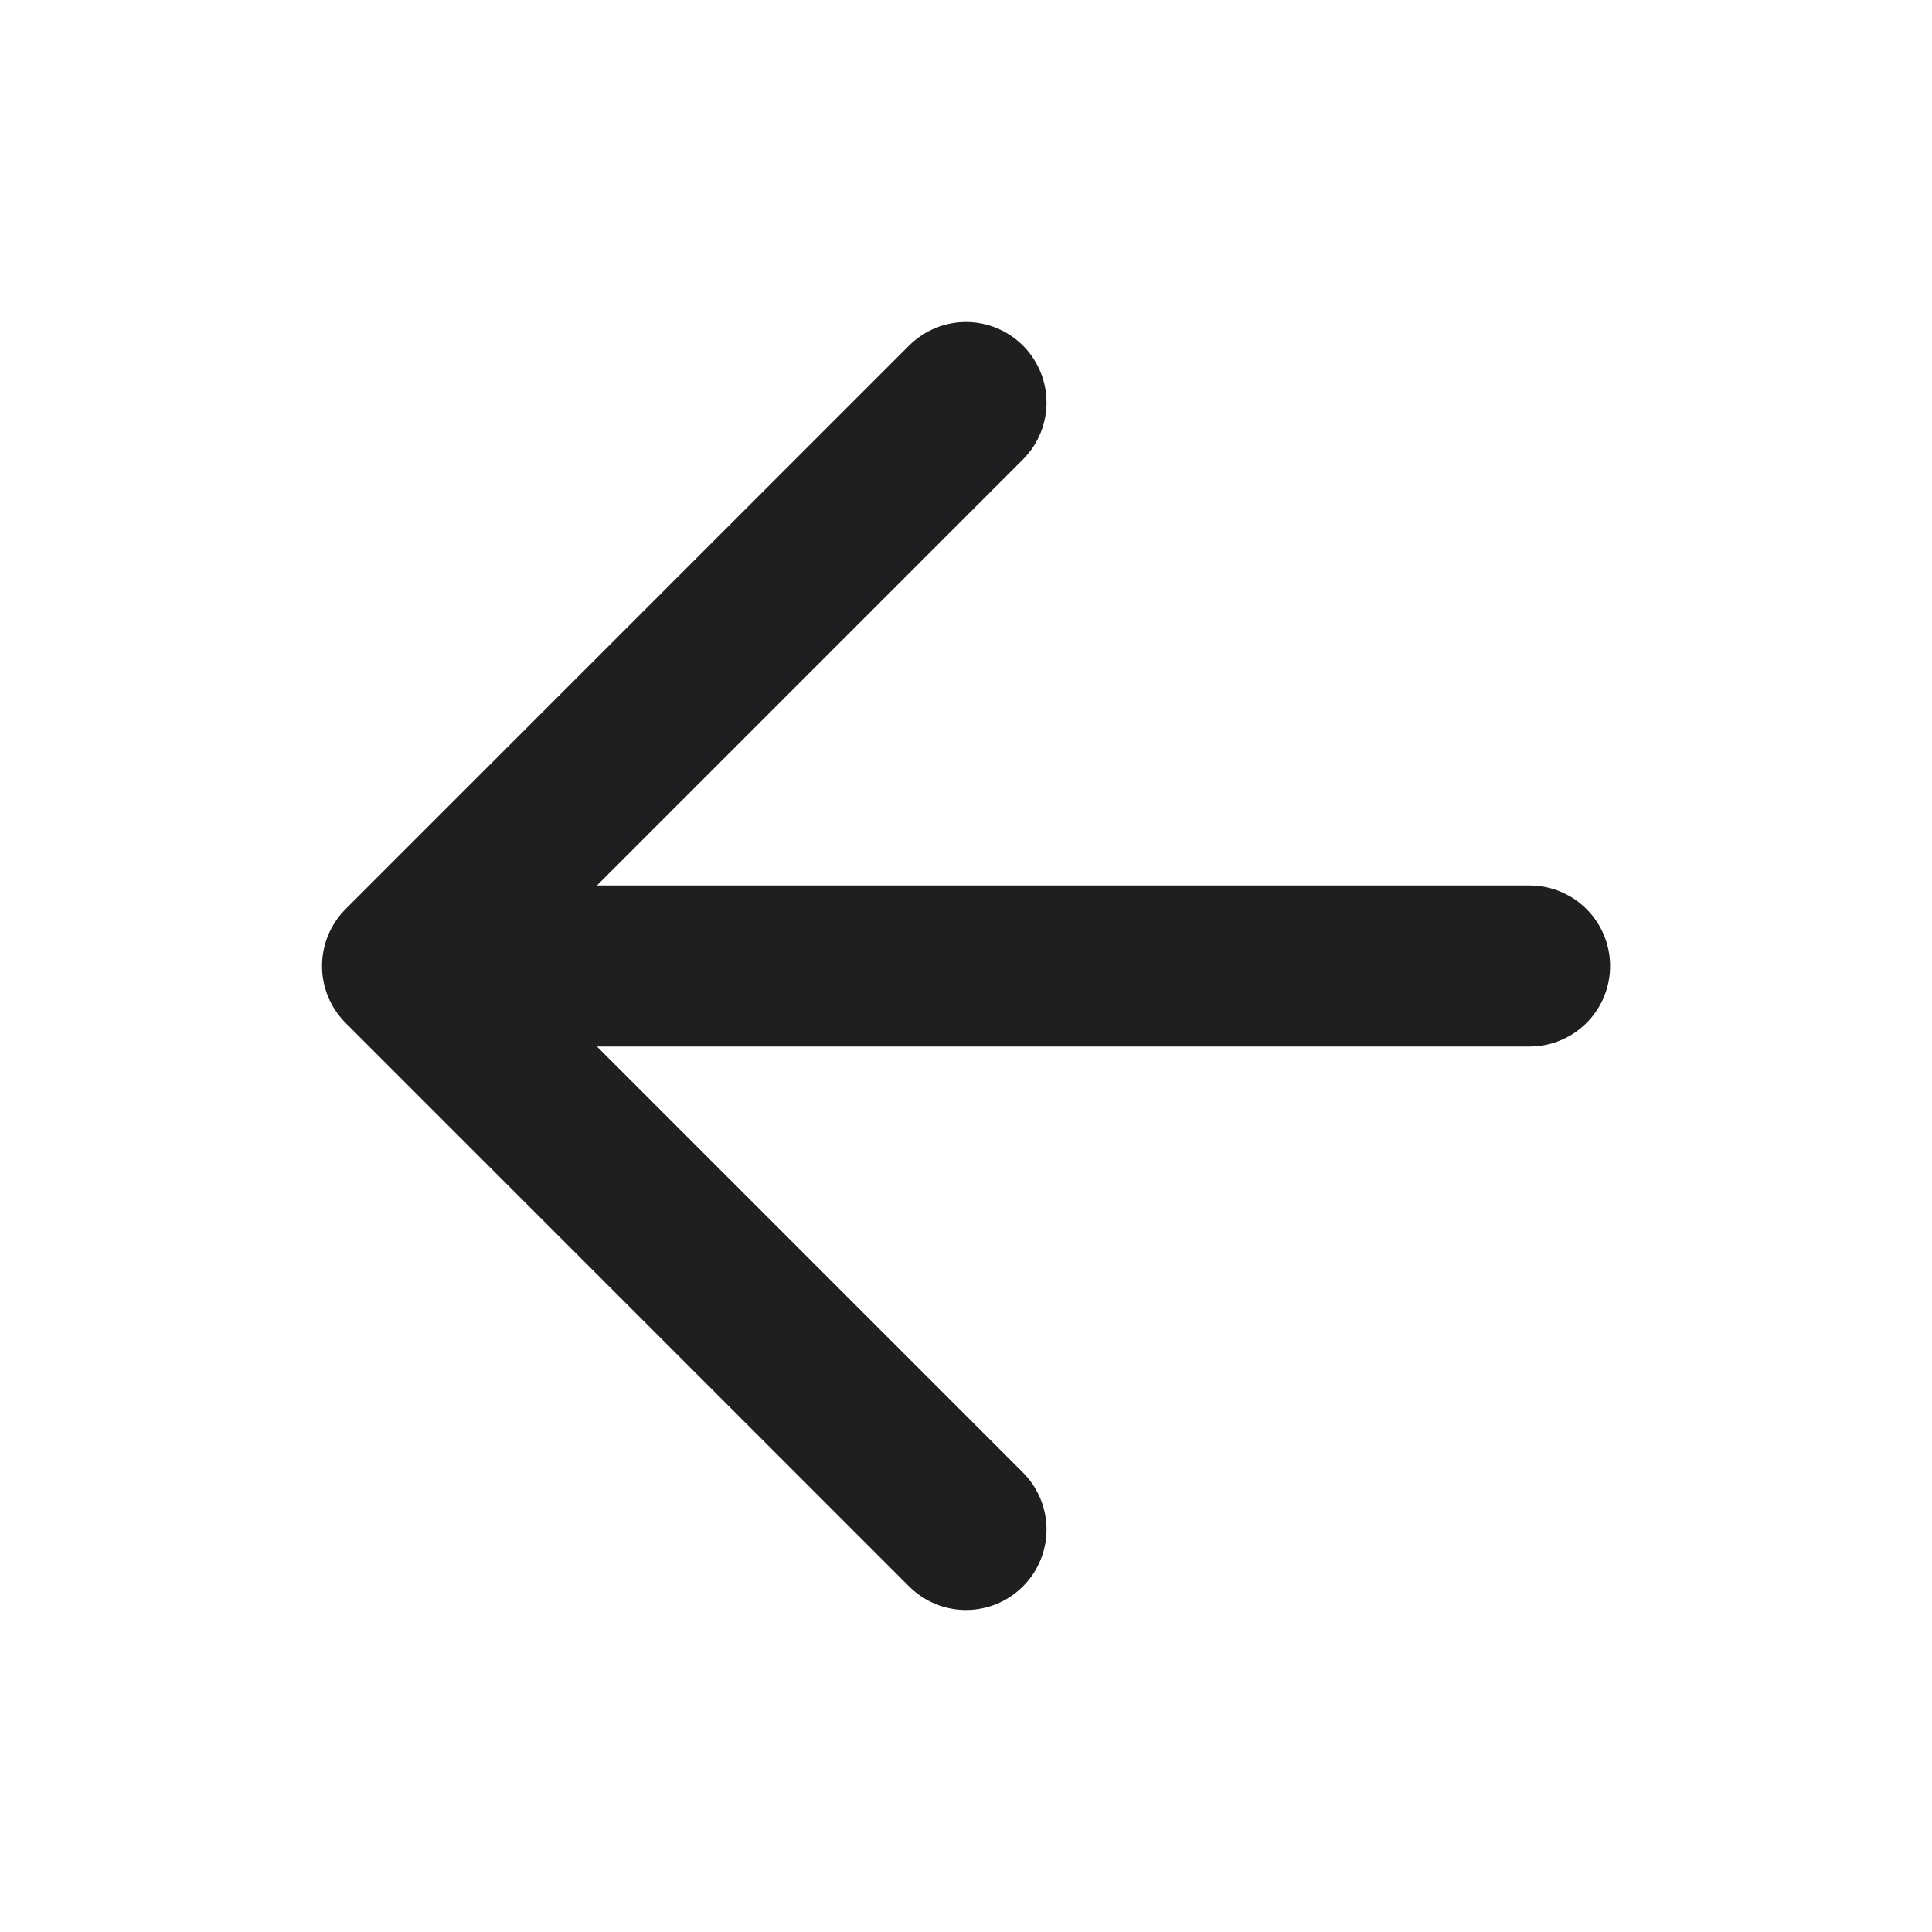
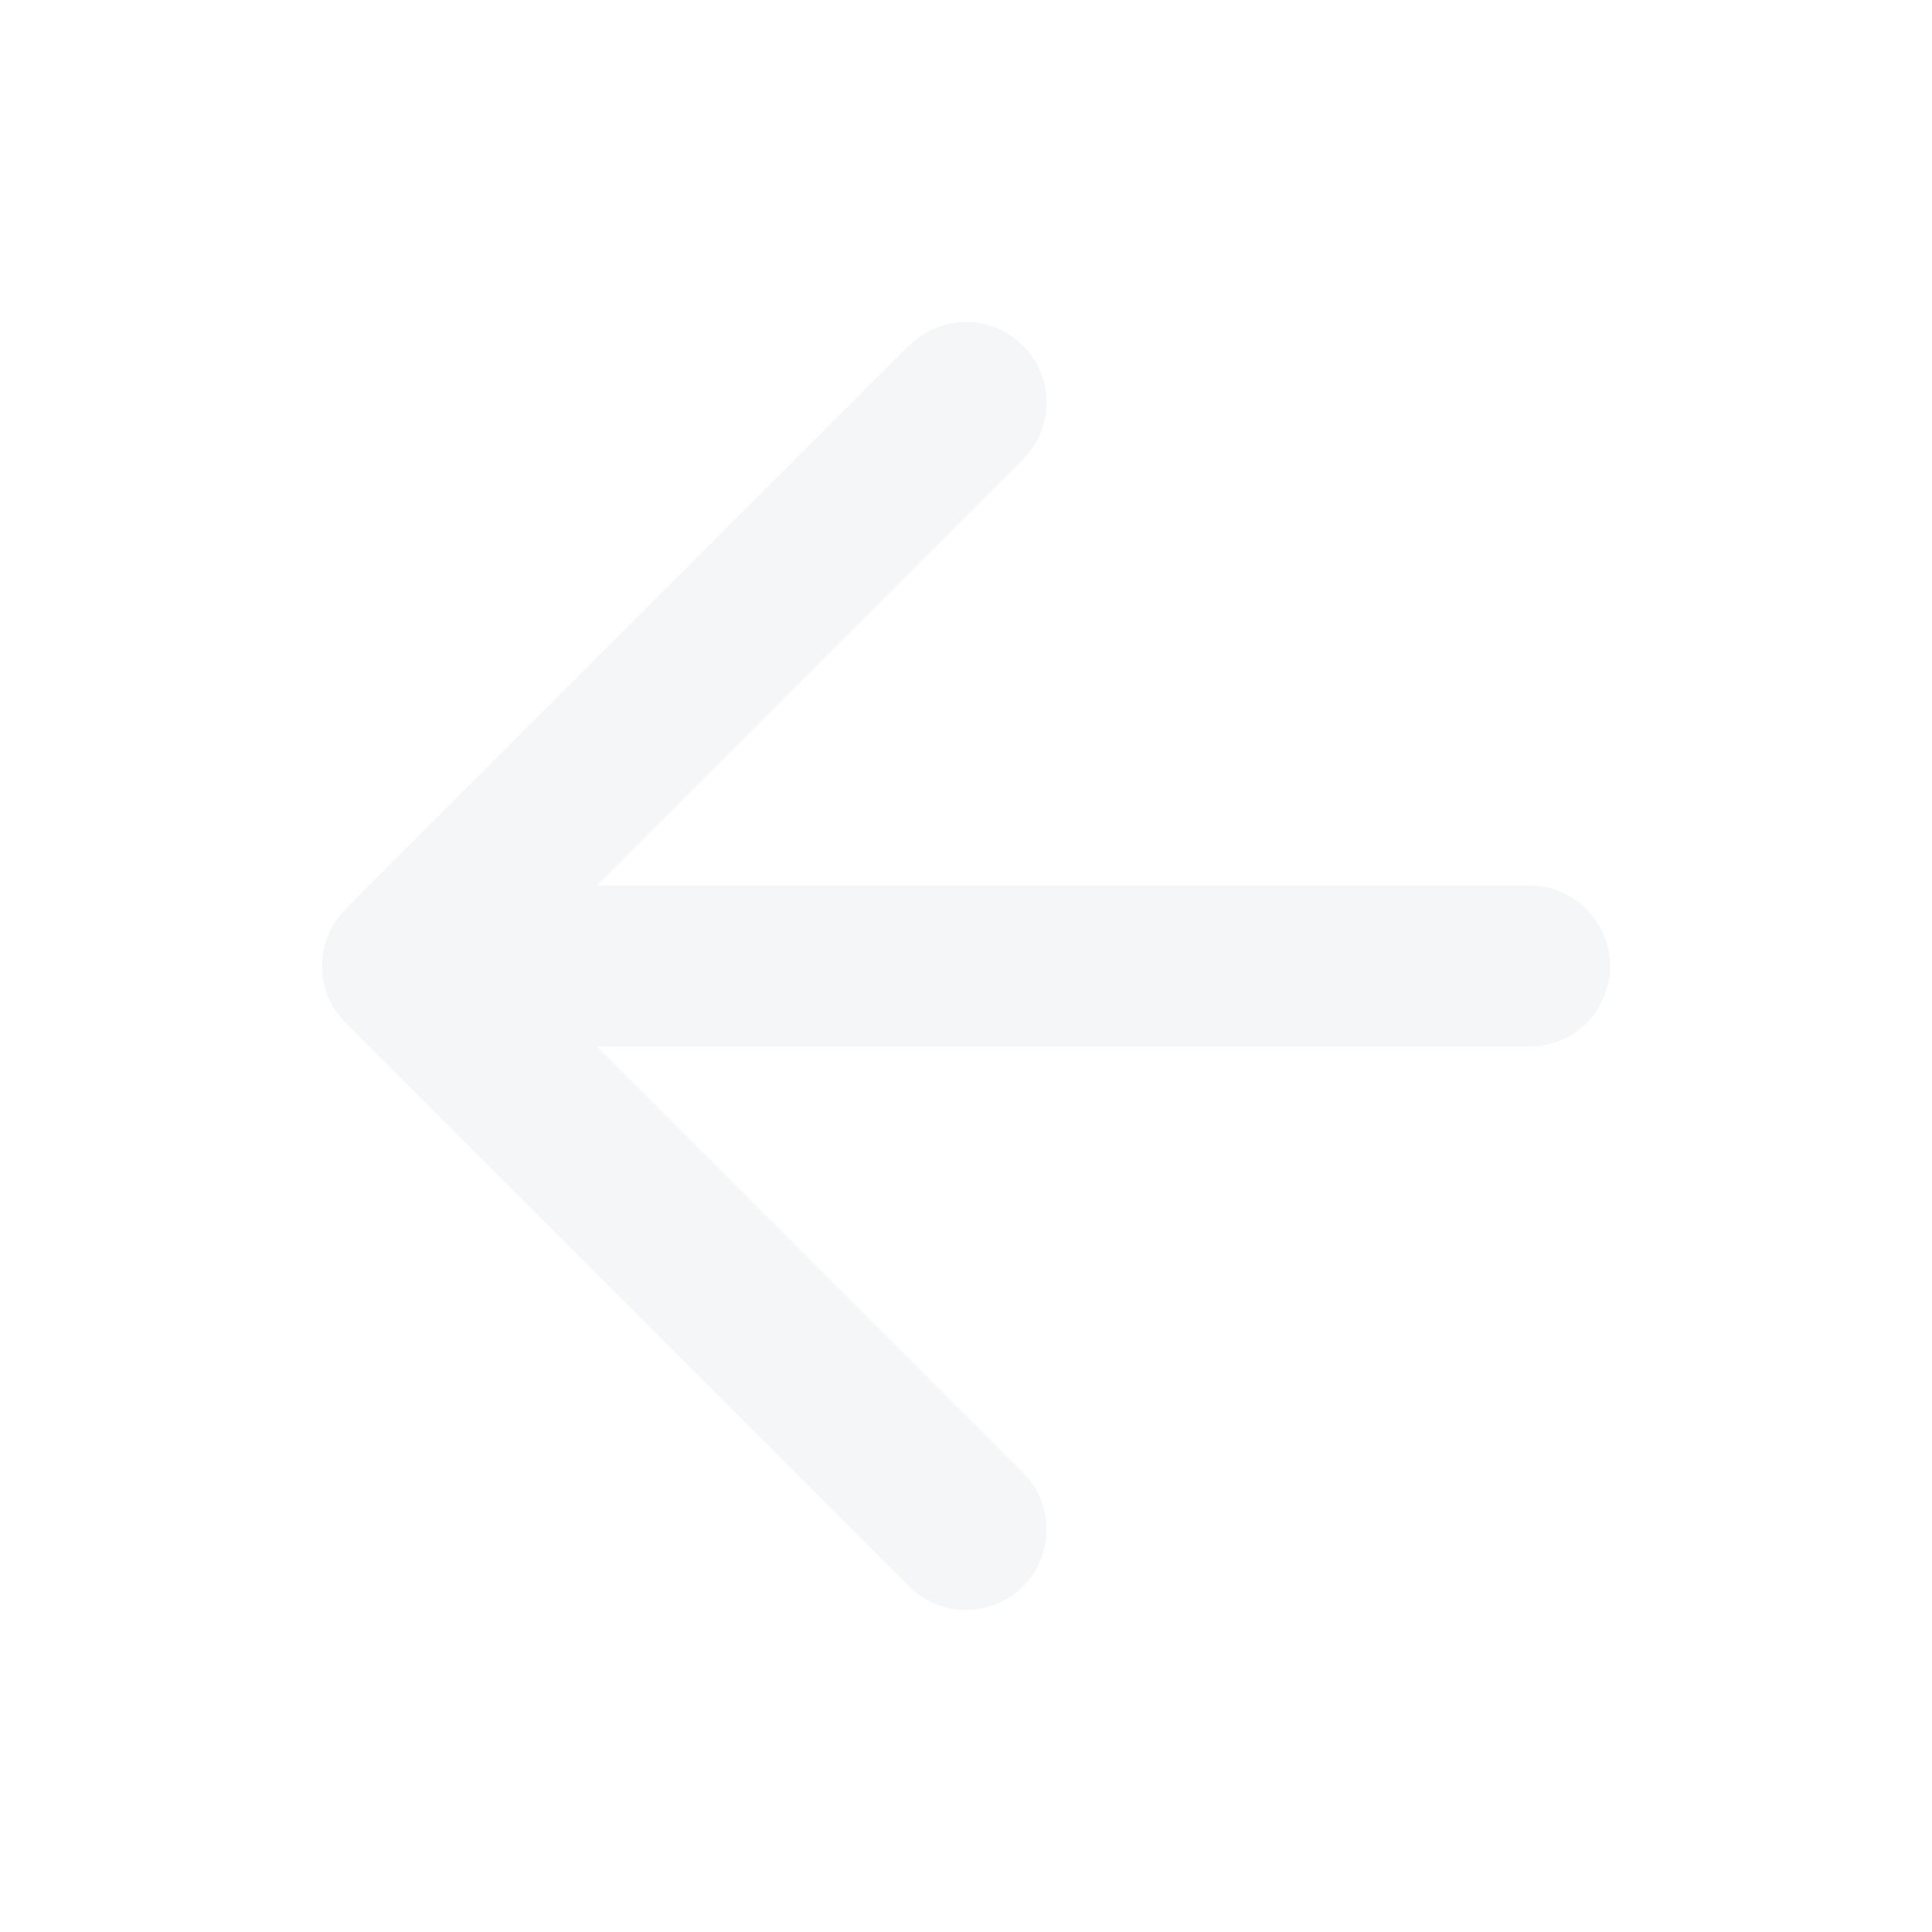
<svg xmlns="http://www.w3.org/2000/svg" width="20" height="20" viewBox="0 0 20 20" fill="none">
-   <path d="M15.834 10H4.167M4.167 10L10 15.833M4.167 10L10 4.167" stroke="#1F1F22" stroke-width="1.667" stroke-linecap="round" stroke-linejoin="round" />
+   <path d="M15.834 10H4.167M4.167 10L10 15.833M4.167 10L10 4.167" stroke="#F4F6F8" stroke-width="1.667" stroke-linecap="round" stroke-linejoin="round" />
</svg>
